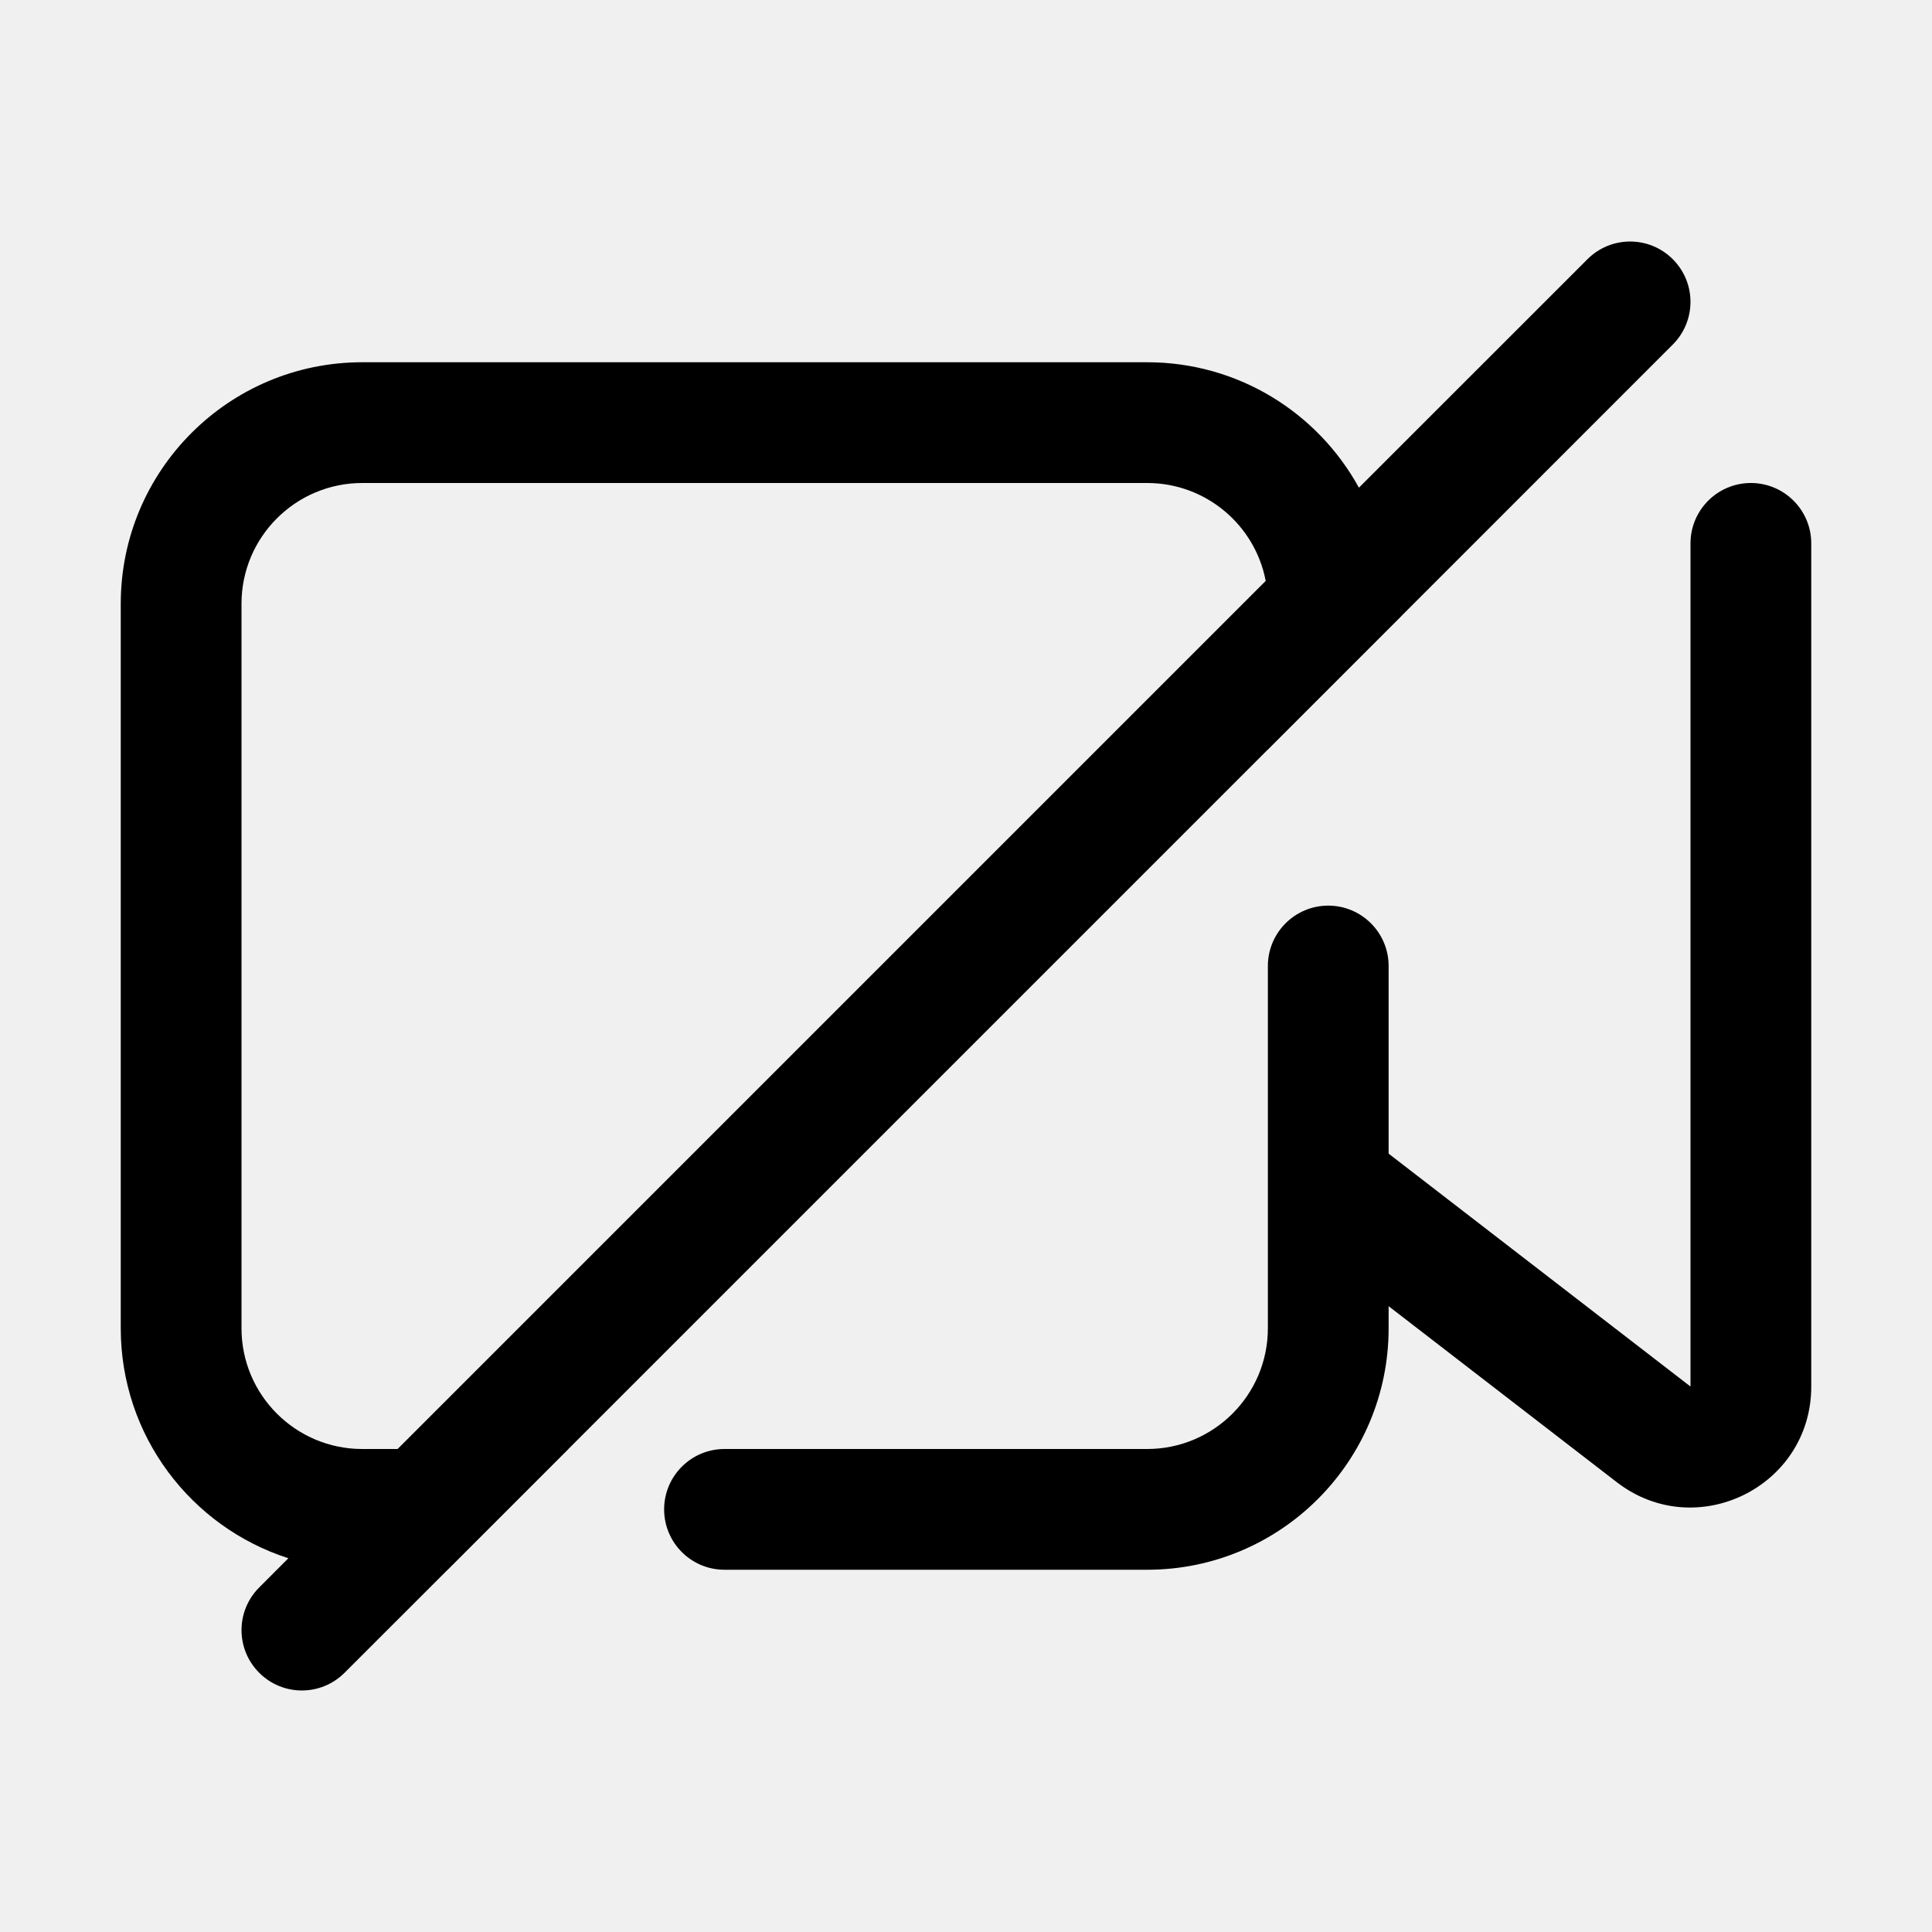
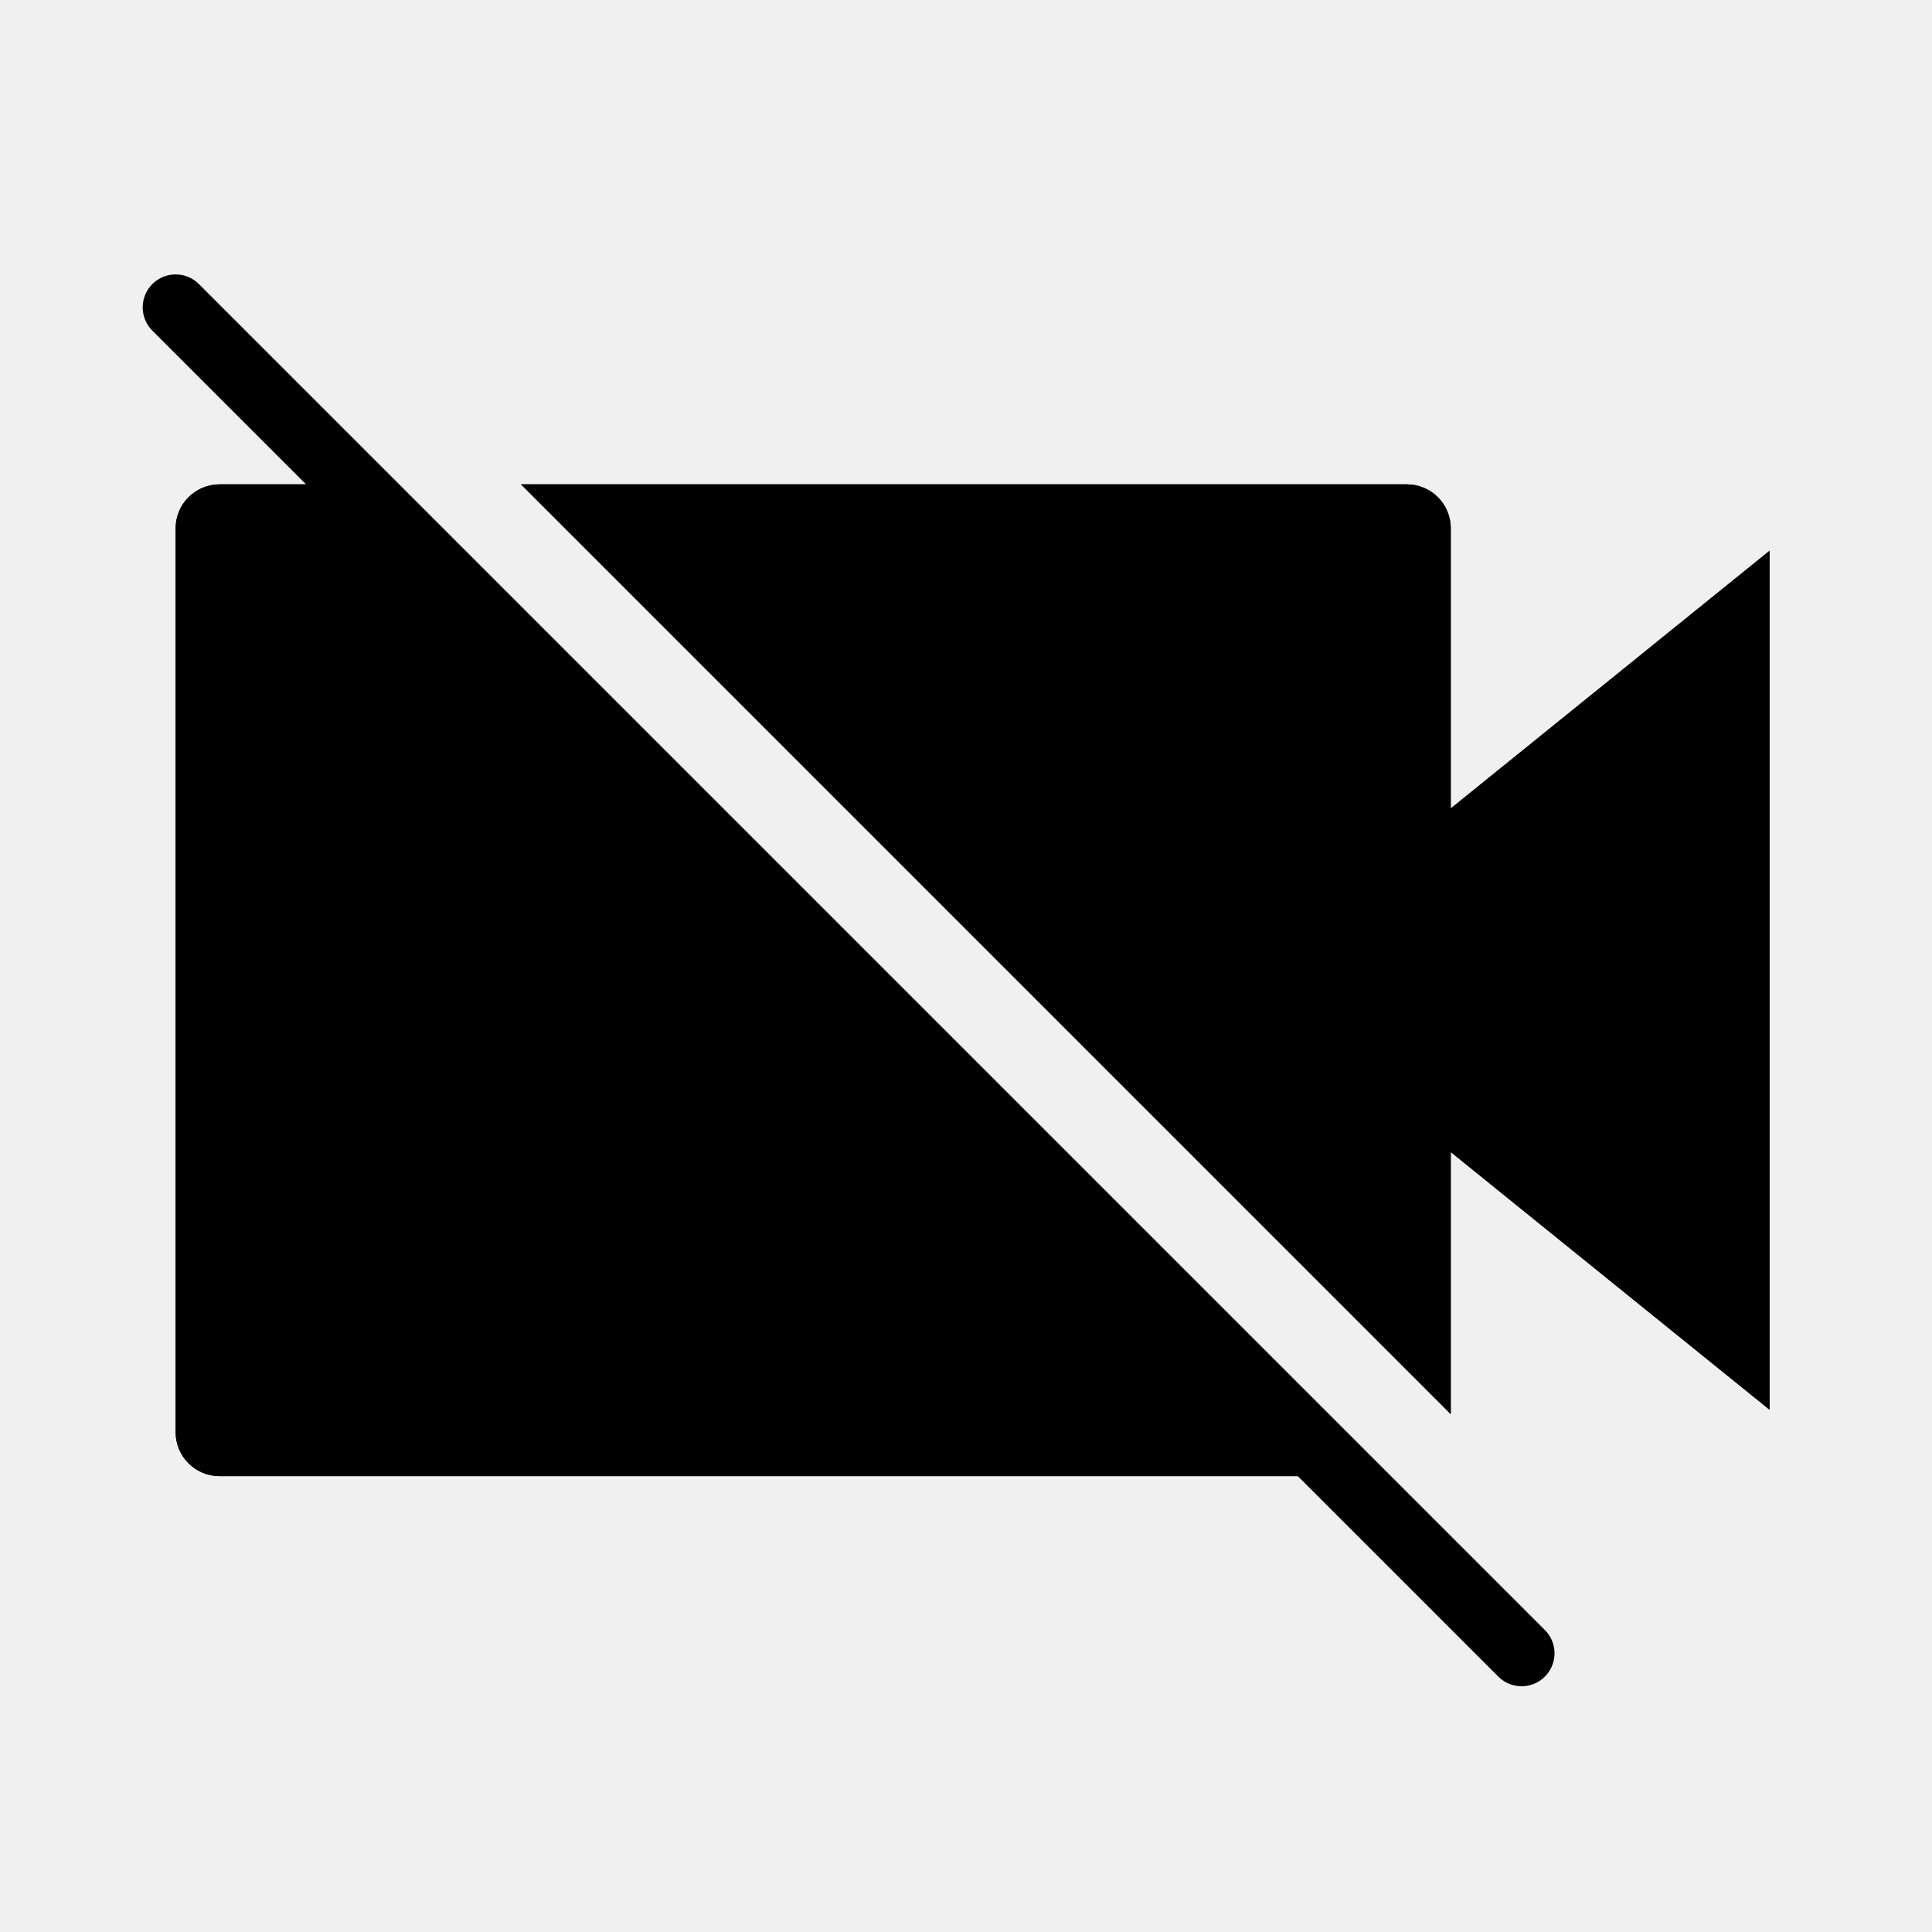
- <svg xmlns="http://www.w3.org/2000/svg" width="24" height="24" viewBox="0 0 24 24">
-   <path fill-rule="evenodd" clip-rule="evenodd" d="M20.78 3.22C21.073 3.513 21.073 3.987 20.78 4.28L17.41 7.651L17.415 7.647L15.75 9.312V9.311L7.061 18H7.062L5.562 19.5H5.561L4.28 20.78C3.987 21.073 3.513 21.073 3.22 20.78C2.927 20.487 2.927 20.013 3.22 19.72L3.582 19.357C2.374 18.969 1.5 17.837 1.5 16.5V7.5C1.5 5.843 2.843 4.5 4.5 4.5H14.25C15.384 4.5 16.371 5.129 16.881 6.058L19.72 3.22C20.013 2.927 20.487 2.927 20.78 3.22ZM15.723 7.216C15.591 6.523 14.981 6 14.25 6H4.5C3.672 6 3 6.672 3 7.5V16.5C3 17.328 3.672 18 4.5 18H4.939L15.723 7.216Z" />
-   <path d="M21 6.75C21 6.336 21.336 6 21.75 6C22.164 6 22.5 6.336 22.5 6.75V17.224C22.5 18.47 21.07 19.173 20.084 18.412L17.25 16.226V16.5C17.25 18.157 15.907 19.5 14.25 19.5H9C8.586 19.5 8.25 19.164 8.25 18.75C8.25 18.336 8.586 18 9 18H14.25C15.078 18 15.75 17.328 15.75 16.5V12C15.75 11.586 16.086 11.25 16.5 11.25C16.914 11.25 17.25 11.586 17.25 12V14.331L21 17.224V6.75Z" />
+ <svg xmlns="http://www.w3.org/2000/svg" width="44" height="44" viewBox="0 0 44 44" fill="none">
+   <mask id="path-1-inside-1_257_140" fill="white">
+     <path d="M31.624 33.618H5C4.448 33.618 4 33.17 4 32.618V12.031C4 11.479 4.448 11.031 5 11.031H9.037L31.624 33.618ZM32.04 11.031C32.592 11.031 33.04 11.479 33.04 12.031V18.412L40.3 12.544V32.105L33.04 26.237V32.206L11.865 11.031H32.04Z" />
+   </mask>
+   <path d="M31.624 33.618H5C4.448 33.618 4 33.17 4 32.618V12.031C4 11.479 4.448 11.031 5 11.031H9.037L31.624 33.618ZM32.04 11.031C32.592 11.031 33.04 11.479 33.04 12.031V18.412L40.3 12.544V32.105L33.04 26.237V32.206L11.865 11.031H32.04Z" fill="#000000" />
+   <path d="M31.624 33.618V34.618C32.029 34.618 32.393 34.374 32.548 34.001C32.703 33.627 32.617 33.197 32.331 32.911L31.624 33.618ZM5 33.618L5 34.618H5V33.618ZM4 32.618H3V32.618L4 32.618ZM4 12.031L3 12.031V12.031H4ZM5 11.031V10.031H5L5 11.031ZM9.037 11.031L9.744 10.324C9.557 10.137 9.302 10.031 9.037 10.031V11.031ZM32.04 11.031L32.04 10.031H32.04V11.031ZM33.04 12.031H34.04V12.031L33.04 12.031ZM33.04 18.412H32.04C32.04 18.797 32.261 19.148 32.609 19.314C32.957 19.48 33.369 19.432 33.669 19.19L33.04 18.412ZM40.3 12.544H41.3C41.3 12.159 41.078 11.808 40.731 11.642C40.383 11.476 39.971 11.524 39.671 11.766L40.3 12.544ZM40.3 32.105L39.671 32.883C39.971 33.125 40.383 33.174 40.731 33.008C41.078 32.842 41.3 32.491 41.3 32.105H40.3ZM33.04 26.237L33.669 25.46C33.369 25.217 32.957 25.169 32.609 25.335C32.261 25.501 32.04 25.852 32.04 26.237H33.04ZM33.04 32.206L32.333 32.913C32.619 33.199 33.049 33.285 33.423 33.13C33.796 32.975 34.04 32.611 34.04 32.206H33.04ZM11.865 11.031V10.031C11.461 10.031 11.096 10.275 10.941 10.649C10.787 11.022 10.872 11.452 11.158 11.738L11.865 11.031ZM31.624 33.618V32.618H5V33.618V34.618H31.624V33.618ZM5 33.618L5 32.618L5 32.618L4 32.618L3 32.618C3 33.723 3.895 34.618 5 34.618L5 33.618ZM4 32.618H5V12.031H4H3V32.618H4ZM4 12.031L5 12.031L5 12.031V11.031L5 10.031C3.895 10.031 3 10.927 3 12.031L4 12.031ZM5 11.031V12.031H9.037V11.031V10.031H5V11.031ZM9.037 11.031L8.33 11.738L30.917 34.325L31.624 33.618L32.331 32.911L9.744 10.324L9.037 11.031ZM32.04 11.031L32.04 12.031L32.04 12.031L33.04 12.031L34.04 12.031C34.04 10.927 33.145 10.031 32.04 10.031L32.04 11.031ZM33.04 12.031H32.04V18.412H33.04H34.04V12.031H33.04ZM33.04 18.412L33.669 19.19L40.928 13.322L40.3 12.544L39.671 11.766L32.411 17.634L33.04 18.412ZM40.3 12.544H39.3V32.105H40.3H41.3V12.544H40.3ZM40.3 32.105L40.928 31.328L33.669 25.46L33.04 26.237L32.411 27.015L39.671 32.883L40.3 32.105ZM33.04 26.237H32.04V32.206H33.04H34.04V26.237H33.04ZM33.04 32.206L33.747 31.499L12.572 10.324L11.865 11.031L11.158 11.738L32.333 32.913L33.04 32.206ZM11.865 11.031V12.031H32.04V11.031V10.031H11.865V11.031Z" fill="#000000" mask="url(#path-1-inside-1_257_140)" />
+   <path d="M4 7L34.653 37.653" stroke="#000000" stroke-width="1.5" stroke-linecap="round" />
</svg>
